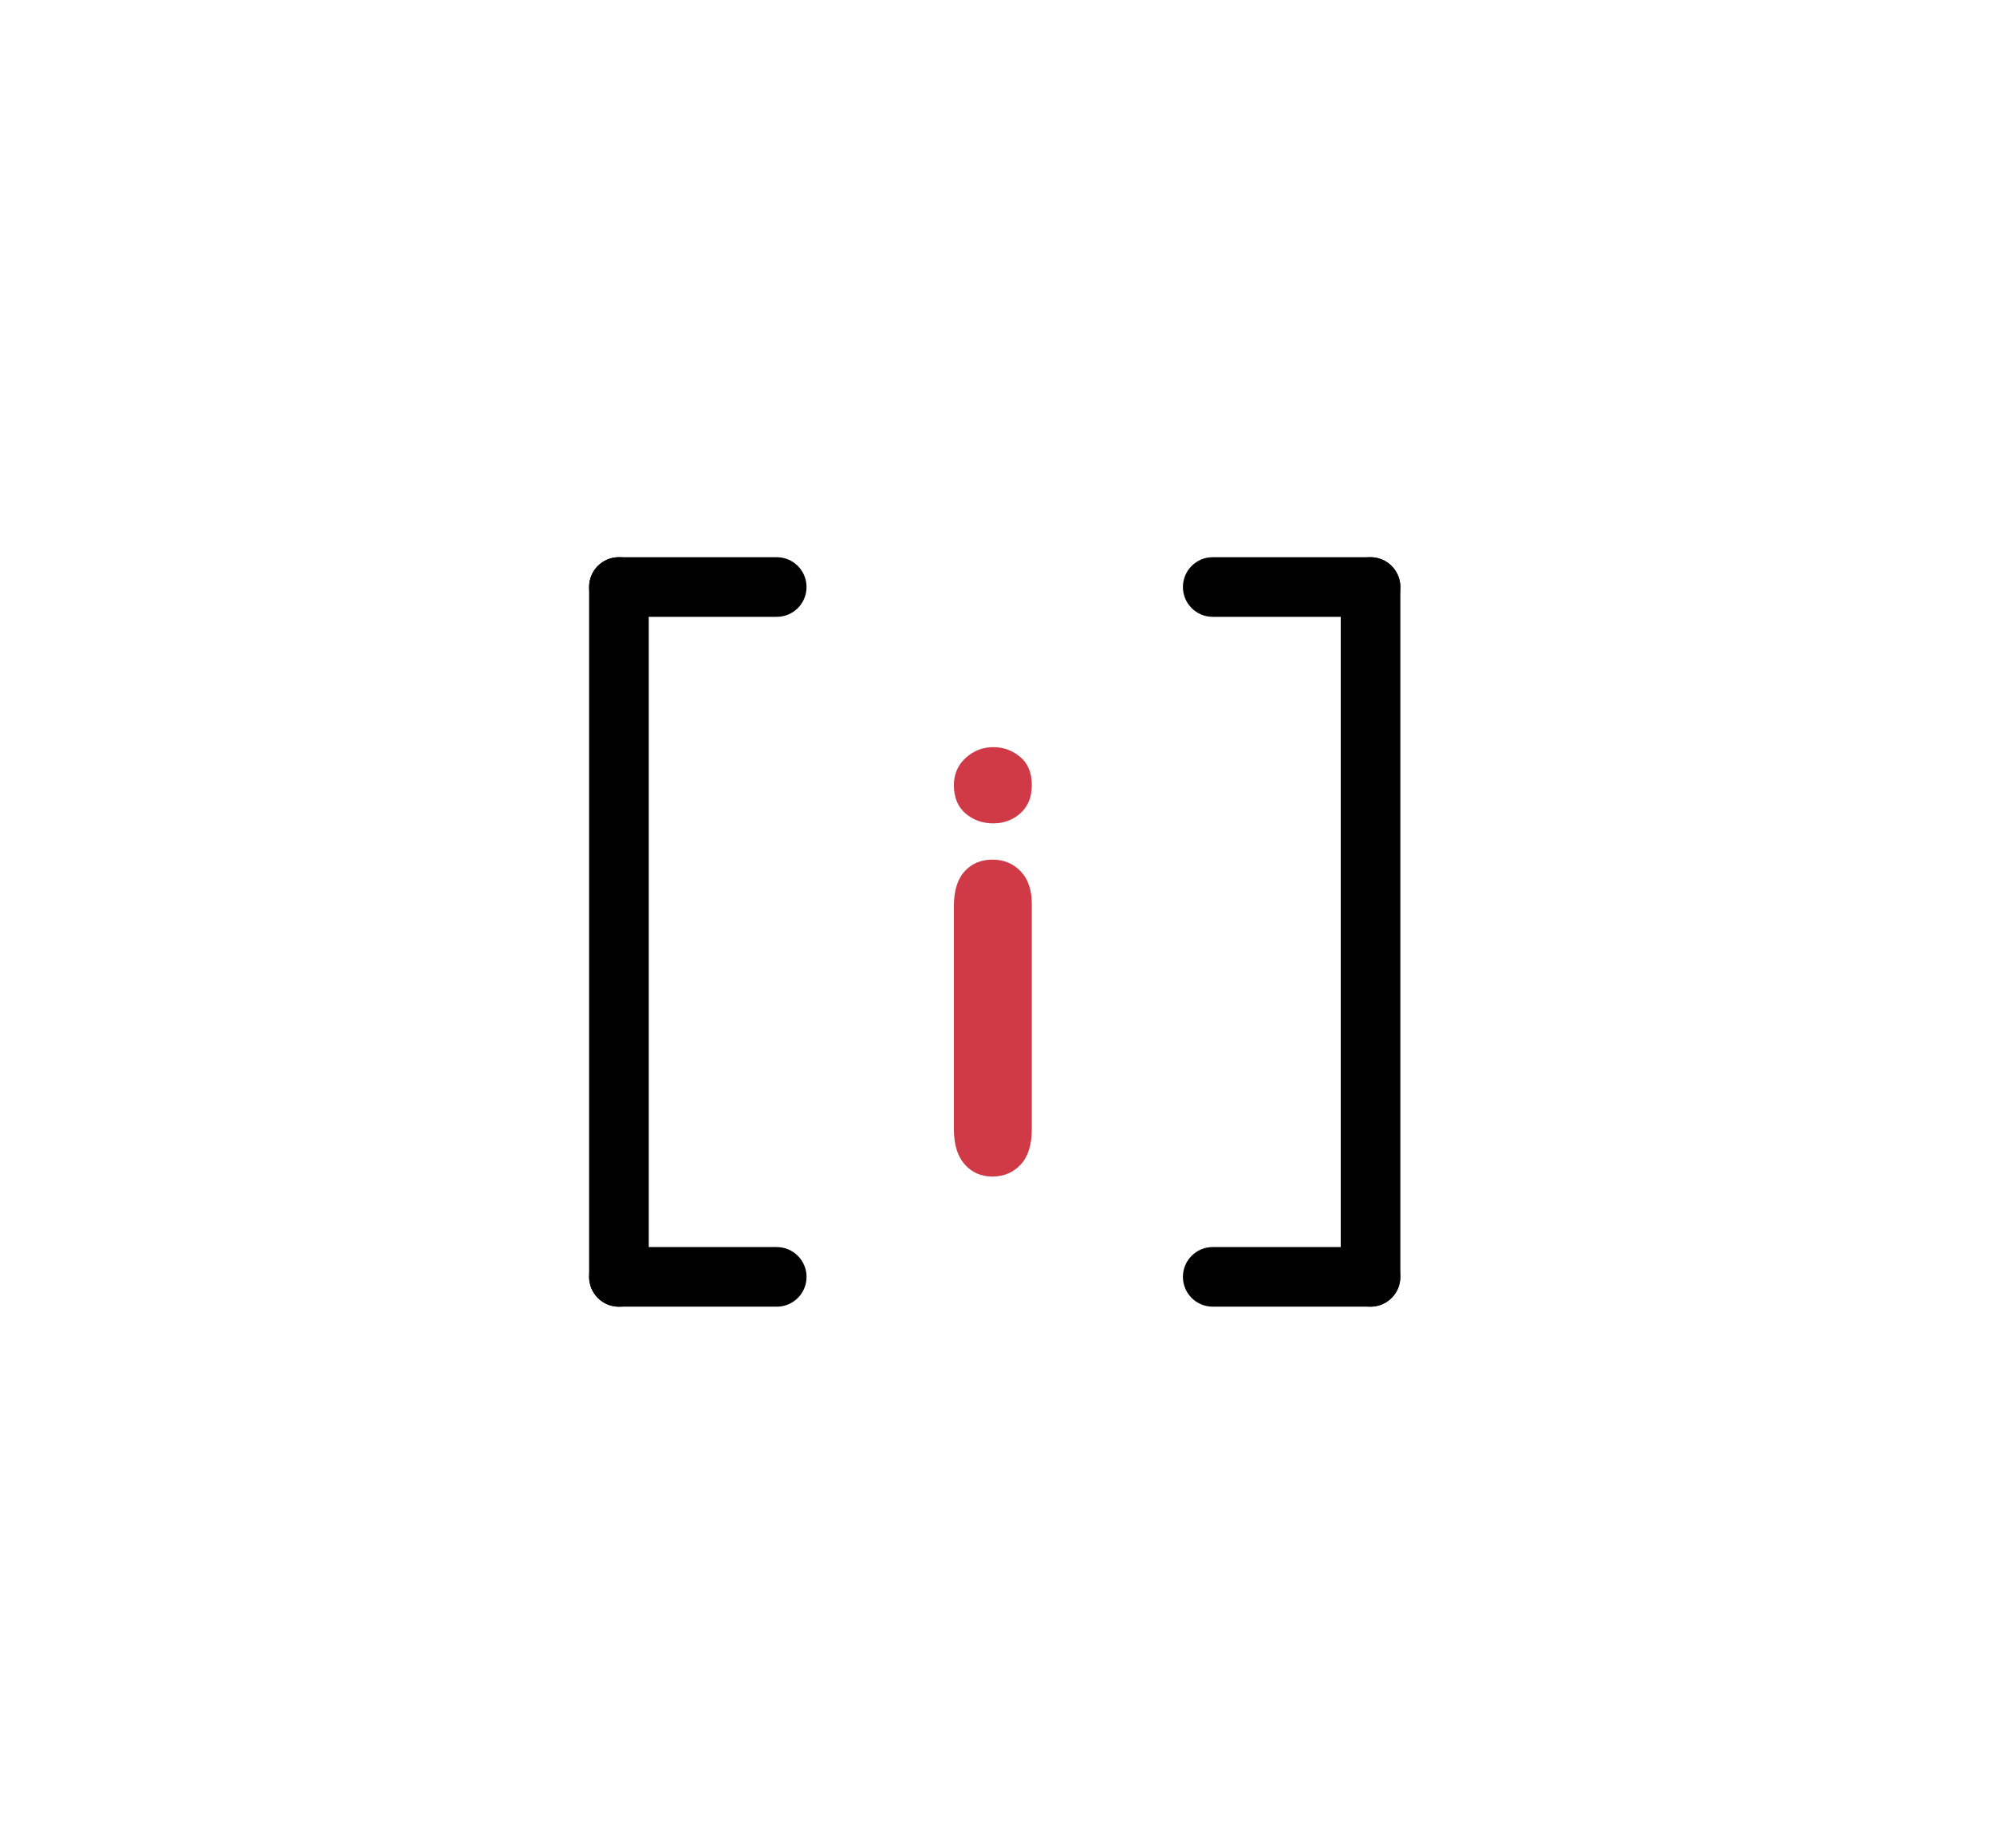
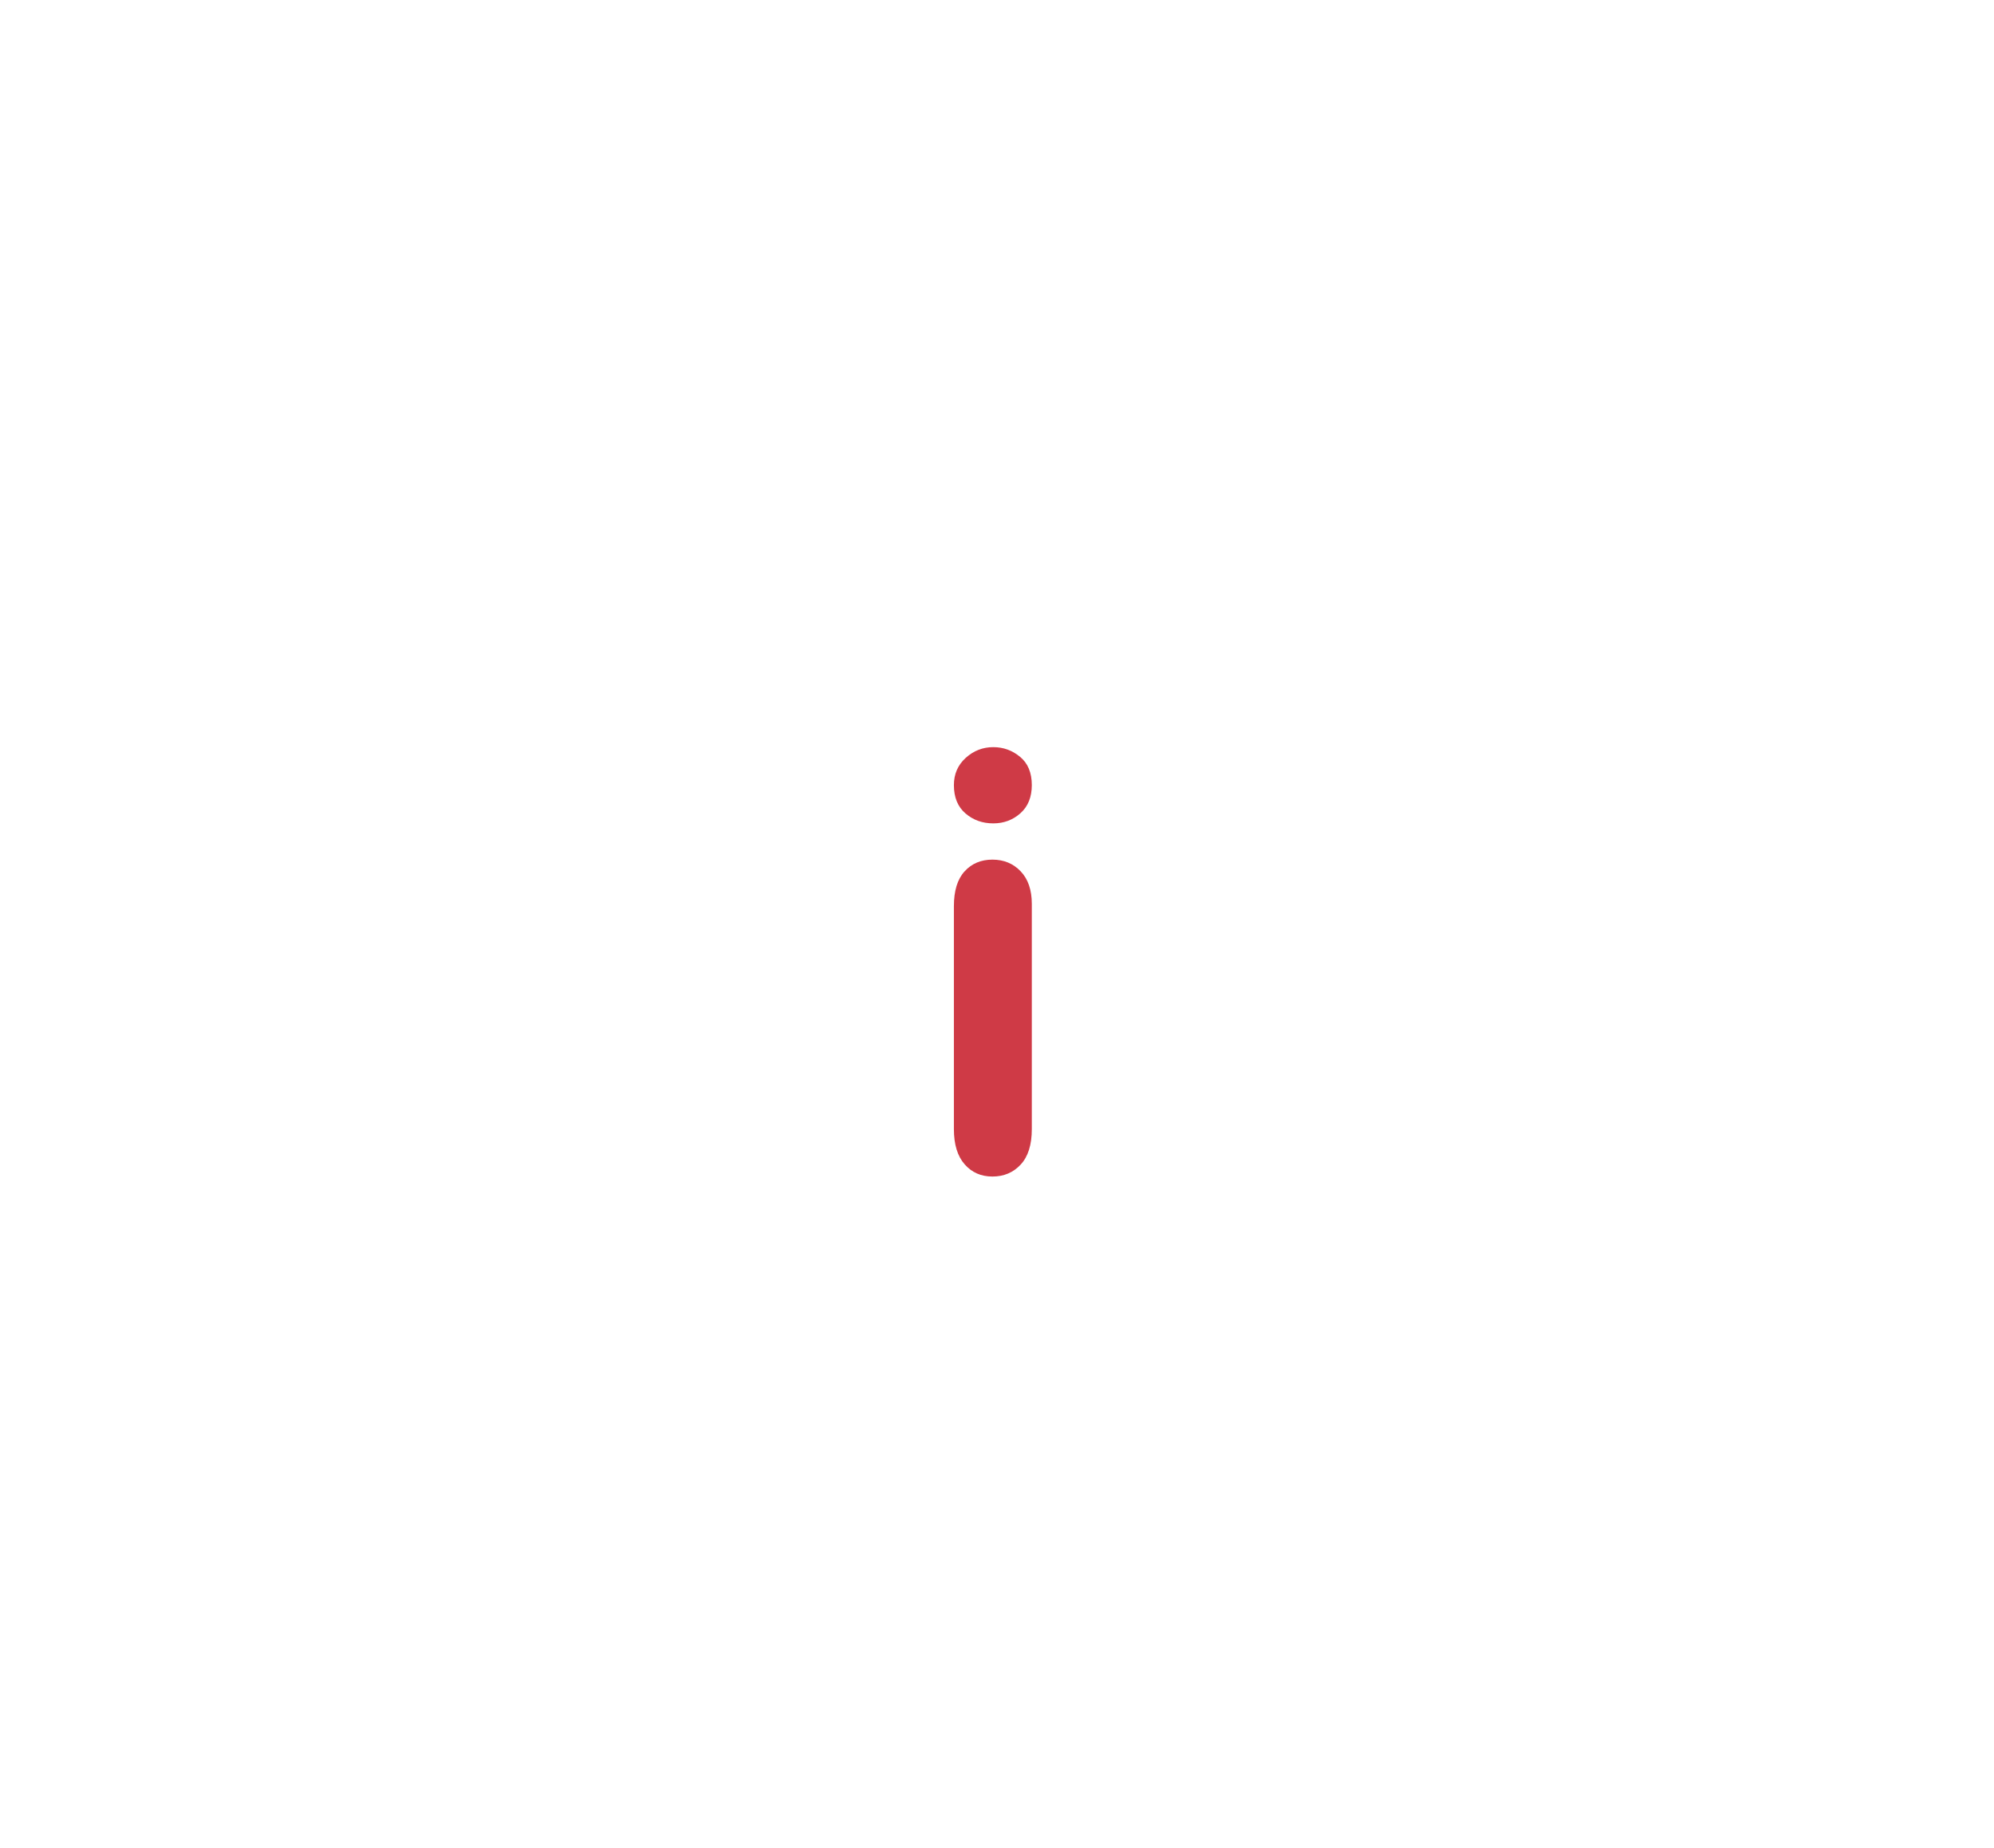
<svg xmlns="http://www.w3.org/2000/svg" version="1.0" id="Layer_1" x="0px" y="0px" width="54.563px" height="50.563px" viewBox="0 0 54.563 50.563" enable-background="new 0 0 54.563 50.563" xml:space="preserve">
-   <path fill-rule="evenodd" clip-rule="evenodd" fill="#CF3A46" d="M28.234,24.734l0,6.164c0,0.428 -0.101,0.75 -0.304,0.969c-0.203,0.219 -0.461,0.328 -0.774,0.328c-0.312,0 -0.566,-0.112 -0.761,-0.336c-0.196,-0.224 -0.293,-0.544 -0.293,-0.961l-0,-6.101c-0,-0.422 0.097,-0.74 0.293,-0.953c0.195,-0.214 0.449,-0.321 0.761,-0.321c0.313,0 0.571,0.107 0.774,0.321c0.203,0.213 0.304,0.51 0.304,0.89Zm-1.054,-2.203c-0.297,0 -0.551,-0.091 -0.762,-0.273c-0.211,-0.182 -0.316,-0.44 -0.316,-0.774c-0,-0.302 0.108,-0.55 0.324,-0.746c0.216,-0.195 0.467,-0.293 0.754,-0.293c0.276,0 0.521,0.089 0.734,0.266c0.214,0.177 0.32,0.435 0.32,0.773c0,0.328 -0.104,0.585 -0.312,0.77c-0.208,0.185 -0.456,0.277 -0.742,0.277Z" />
-   <g fill="currentColor">
-     <path fill-rule="evenodd" clip-rule="evenodd" d="M22.07,16.063c0-0.451-0.366-0.816-0.816-0.816h-4.318   c-0.451,0-0.816,0.365-0.816,0.816l0,0c0,0.451,0.365,0.816,0.816,0.816h4.318C21.705,16.88,22.07,16.515,22.07,16.063   L22.07,16.063z" />
-     <path fill-rule="evenodd" clip-rule="evenodd" d="M16.936,35.757c0.451,0,0.816-0.365,0.816-0.816V16.063   c0-0.451-0.366-0.816-0.816-0.816l0,0c-0.451,0-0.816,0.365-0.816,0.816V34.94C16.12,35.392,16.485,35.757,16.936,35.757   L16.936,35.757z" />
-     <path fill-rule="evenodd" clip-rule="evenodd" d="M22.07,34.94c0-0.45-0.366-0.815-0.816-0.815h-4.318   c-0.451,0-0.816,0.365-0.816,0.815l0,0c0,0.451,0.365,0.816,0.816,0.816h4.318C21.705,35.757,22.07,35.392,22.07,34.94L22.07,34.94   z" />
-   </g>
-   <g fill="currentColor">
-     <path fill-rule="evenodd" clip-rule="evenodd" d="M32.369,34.94c0,0.451,0.364,0.816,0.815,0.816h4.318   c0.45,0,0.816-0.365,0.816-0.816l0,0c0-0.45-0.366-0.815-0.816-0.815h-4.318C32.733,34.125,32.369,34.49,32.369,34.94L32.369,34.94   z" />
-     <path fill-rule="evenodd" clip-rule="evenodd" d="M37.503,15.248c-0.451,0-0.816,0.365-0.816,0.816V34.94   c0,0.451,0.365,0.816,0.816,0.816l0,0c0.45,0,0.816-0.365,0.816-0.816V16.063C38.319,15.613,37.953,15.248,37.503,15.248   L37.503,15.248z" />
-     <path fill-rule="evenodd" clip-rule="evenodd" d="M32.369,16.063c0,0.451,0.364,0.816,0.815,0.816h4.318   c0.45,0,0.816-0.365,0.816-0.816l0,0c0-0.451-0.366-0.816-0.816-0.816h-4.318C32.733,15.248,32.369,15.613,32.369,16.063   L32.369,16.063z" />
-   </g>
+   <path id="right-bracket" fill="context-fill" d="M 33.184 15.246 C 32.733 15.247 32.369 15.613 32.369 16.062 C 32.369 16.514 32.733 16.879 33.184 16.879 L 36.688 16.879 L 36.688 34.125 L 33.184 34.125 C 32.733 34.125 32.369 34.489 32.369 34.939 C 32.369 35.39 32.733 35.756 33.184 35.756 L 37.502 35.756 L 37.504 35.756 L 37.506 35.756 C 37.561 35.756 37.616 35.751 37.668 35.74 C 37.773 35.718 37.873 35.675 37.959 35.617 C 38.002 35.588 38.042 35.554 38.078 35.518 L 38.08 35.518 C 38.088 35.51 38.094 35.5 38.102 35.492 C 38.122 35.47 38.141 35.448 38.158 35.424 C 38.17 35.407 38.181 35.39 38.191 35.373 C 38.237 35.3 38.272 35.219 38.293 35.133 C 38.297 35.115 38.302 35.097 38.305 35.078 C 38.312 35.033 38.318 34.986 38.318 34.939 L 38.318 16.062 C 38.318 16.015 38.312 15.971 38.305 15.926 C 38.302 15.907 38.297 15.889 38.293 15.871 C 38.283 15.828 38.271 15.786 38.254 15.746 C 38.237 15.706 38.214 15.668 38.191 15.631 C 38.182 15.616 38.172 15.602 38.162 15.588 C 38.141 15.559 38.12 15.53 38.096 15.504 C 38.09 15.498 38.084 15.492 38.078 15.486 C 38.073 15.481 38.068 15.477 38.062 15.473 C 38.035 15.446 38.006 15.421 37.975 15.398 C 37.969 15.395 37.964 15.39 37.959 15.387 C 37.959 15.386 37.958 15.387 37.957 15.387 C 37.953 15.384 37.949 15.381 37.945 15.379 C 37.864 15.326 37.773 15.287 37.676 15.266 C 37.673 15.265 37.671 15.264 37.668 15.264 C 37.666 15.263 37.664 15.264 37.662 15.264 C 37.61 15.253 37.557 15.246 37.502 15.246 L 33.184 15.246 z " />
+   <path fill-rule="evenodd" clip-rule="evenodd" fill="#CF3A46" d="M28.234,24.734l0,6.164c0,0.428 -0.101,0.75 -0.304,0.969c-0.203,0.219 -0.461,0.328 -0.774,0.328c-0.312,0 -0.566,-0.112 -0.761,-0.336c-0.196,-0.224 -0.293,-0.544 -0.293,-0.961l-0,-6.101c-0,-0.422 0.097,-0.74 0.293,-0.953c0.195,-0.214 0.449,-0.321 0.761,-0.321c0.313,0 0.571,0.107 0.774,0.321c0.203,0.213 0.304,0.51 0.304,0.89Zm-1.054,-2.203c-0.297,0 -0.551,-0.091 -0.762,-0.273c-0.211,-0.182 -0.316,-0.44 -0.316,-0.774c-0,-0.302 0.108,-0.55 0.324,-0.746c0.216,-0.195 0.467,-0.293 0.754,-0.293c0.276,0 0.521,0.089 0.734,0.266c0.214,0.177 0.32,0.435 0.32,0.773c0,0.328 -0.104,0.585 -0.312,0.77c-0.208,0.185 -0.456,0.277 -0.742,0.277Z" id="letter" />
+   <path id="left-bracket" fill="context-fill" d="m 16.936,15.246 c -0.451,0 -0.816,0.365 -0.816,0.816 v 18.877 c 0,0.056 0.007,0.113 0.018,0.166 0.011,0.053 0.026,0.104 0.047,0.152 0.021,0.049 0.047,0.095 0.076,0.139 0.029,0.043 0.063,0.084 0.1,0.121 0.037,0.037 0.078,0.07 0.121,0.1 0.037,0.025 0.076,0.046 0.117,0.064 0.017,0.008 0.035,0.015 0.053,0.021 0.039,0.015 0.079,0.029 0.121,0.037 0.043,0.009 0.087,0.012 0.133,0.014 0.011,4.12e-4 0.02,0.004 0.031,0.004 0.006,0 0.012,-0.002 0.018,-0.002 h 4.301 c 0.451,0.001 0.816,-0.364 0.816,-0.816 0,-0.45 -0.366,-0.814 -0.816,-0.814 H 17.752 V 16.879 h 3.502 c 0.451,10e-4 0.816,-0.364 0.816,-0.816 0,-0.451 -0.366,-0.816 -0.816,-0.816 z" />
</svg>
